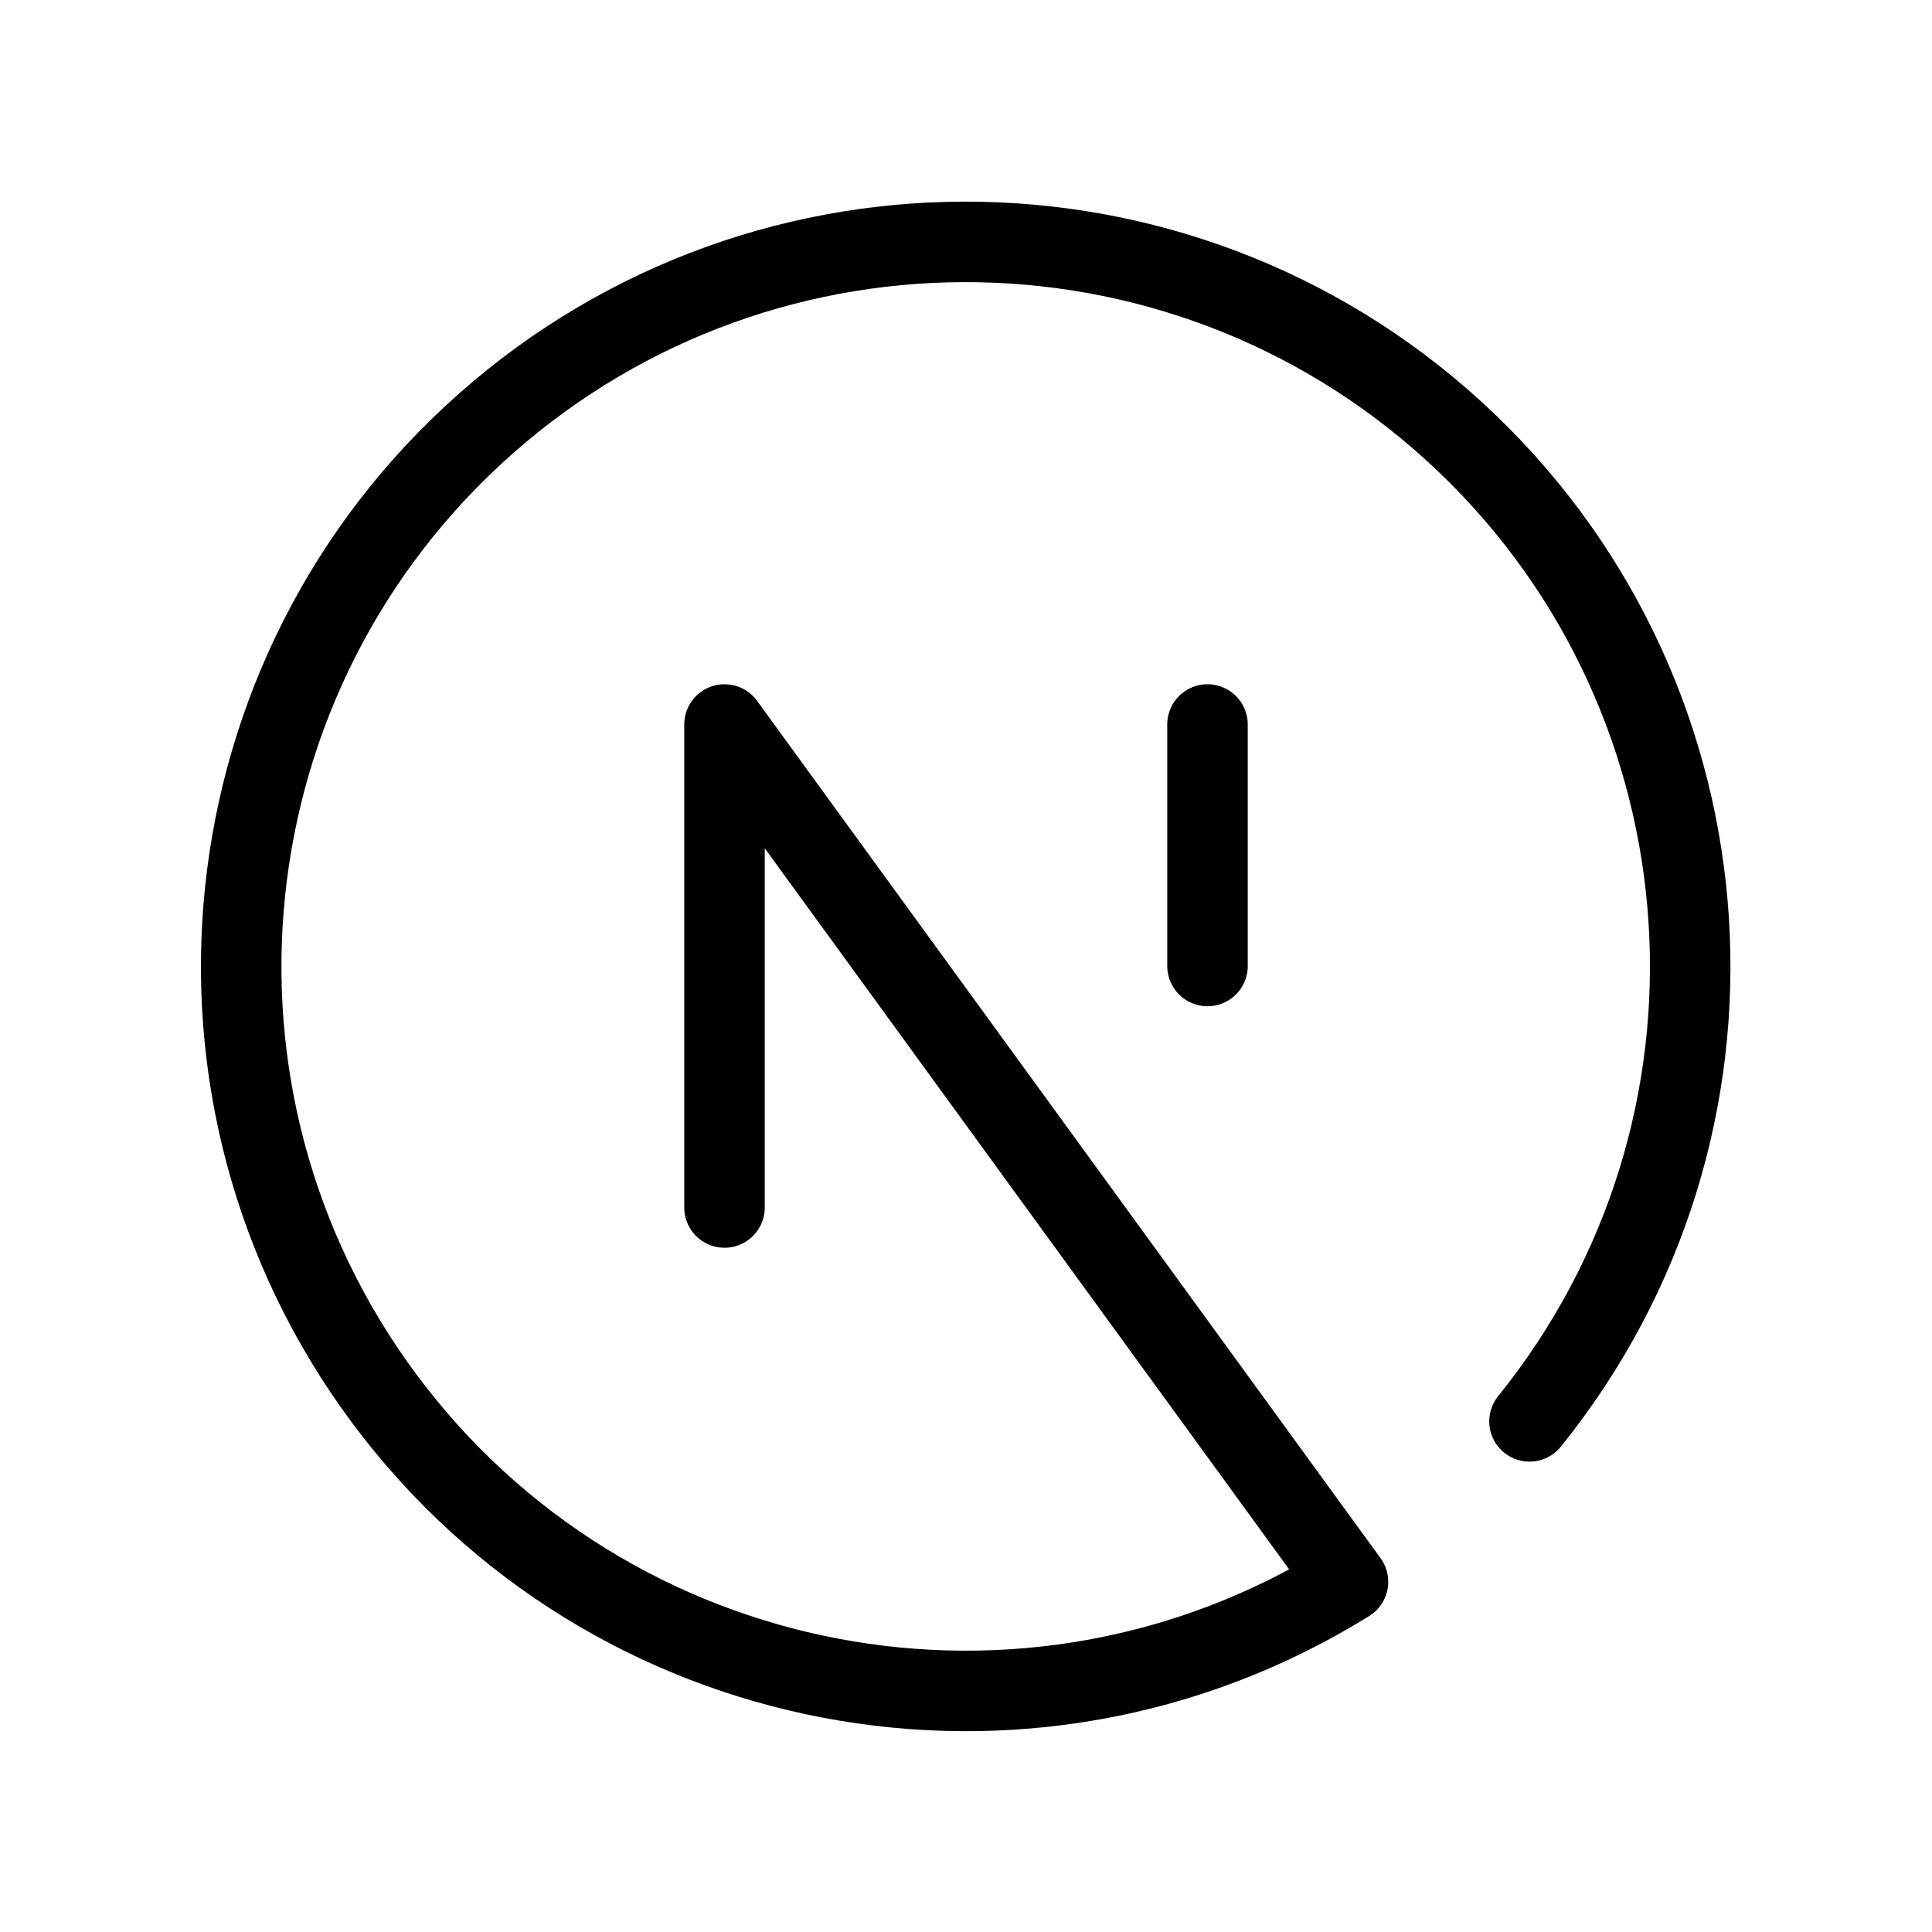
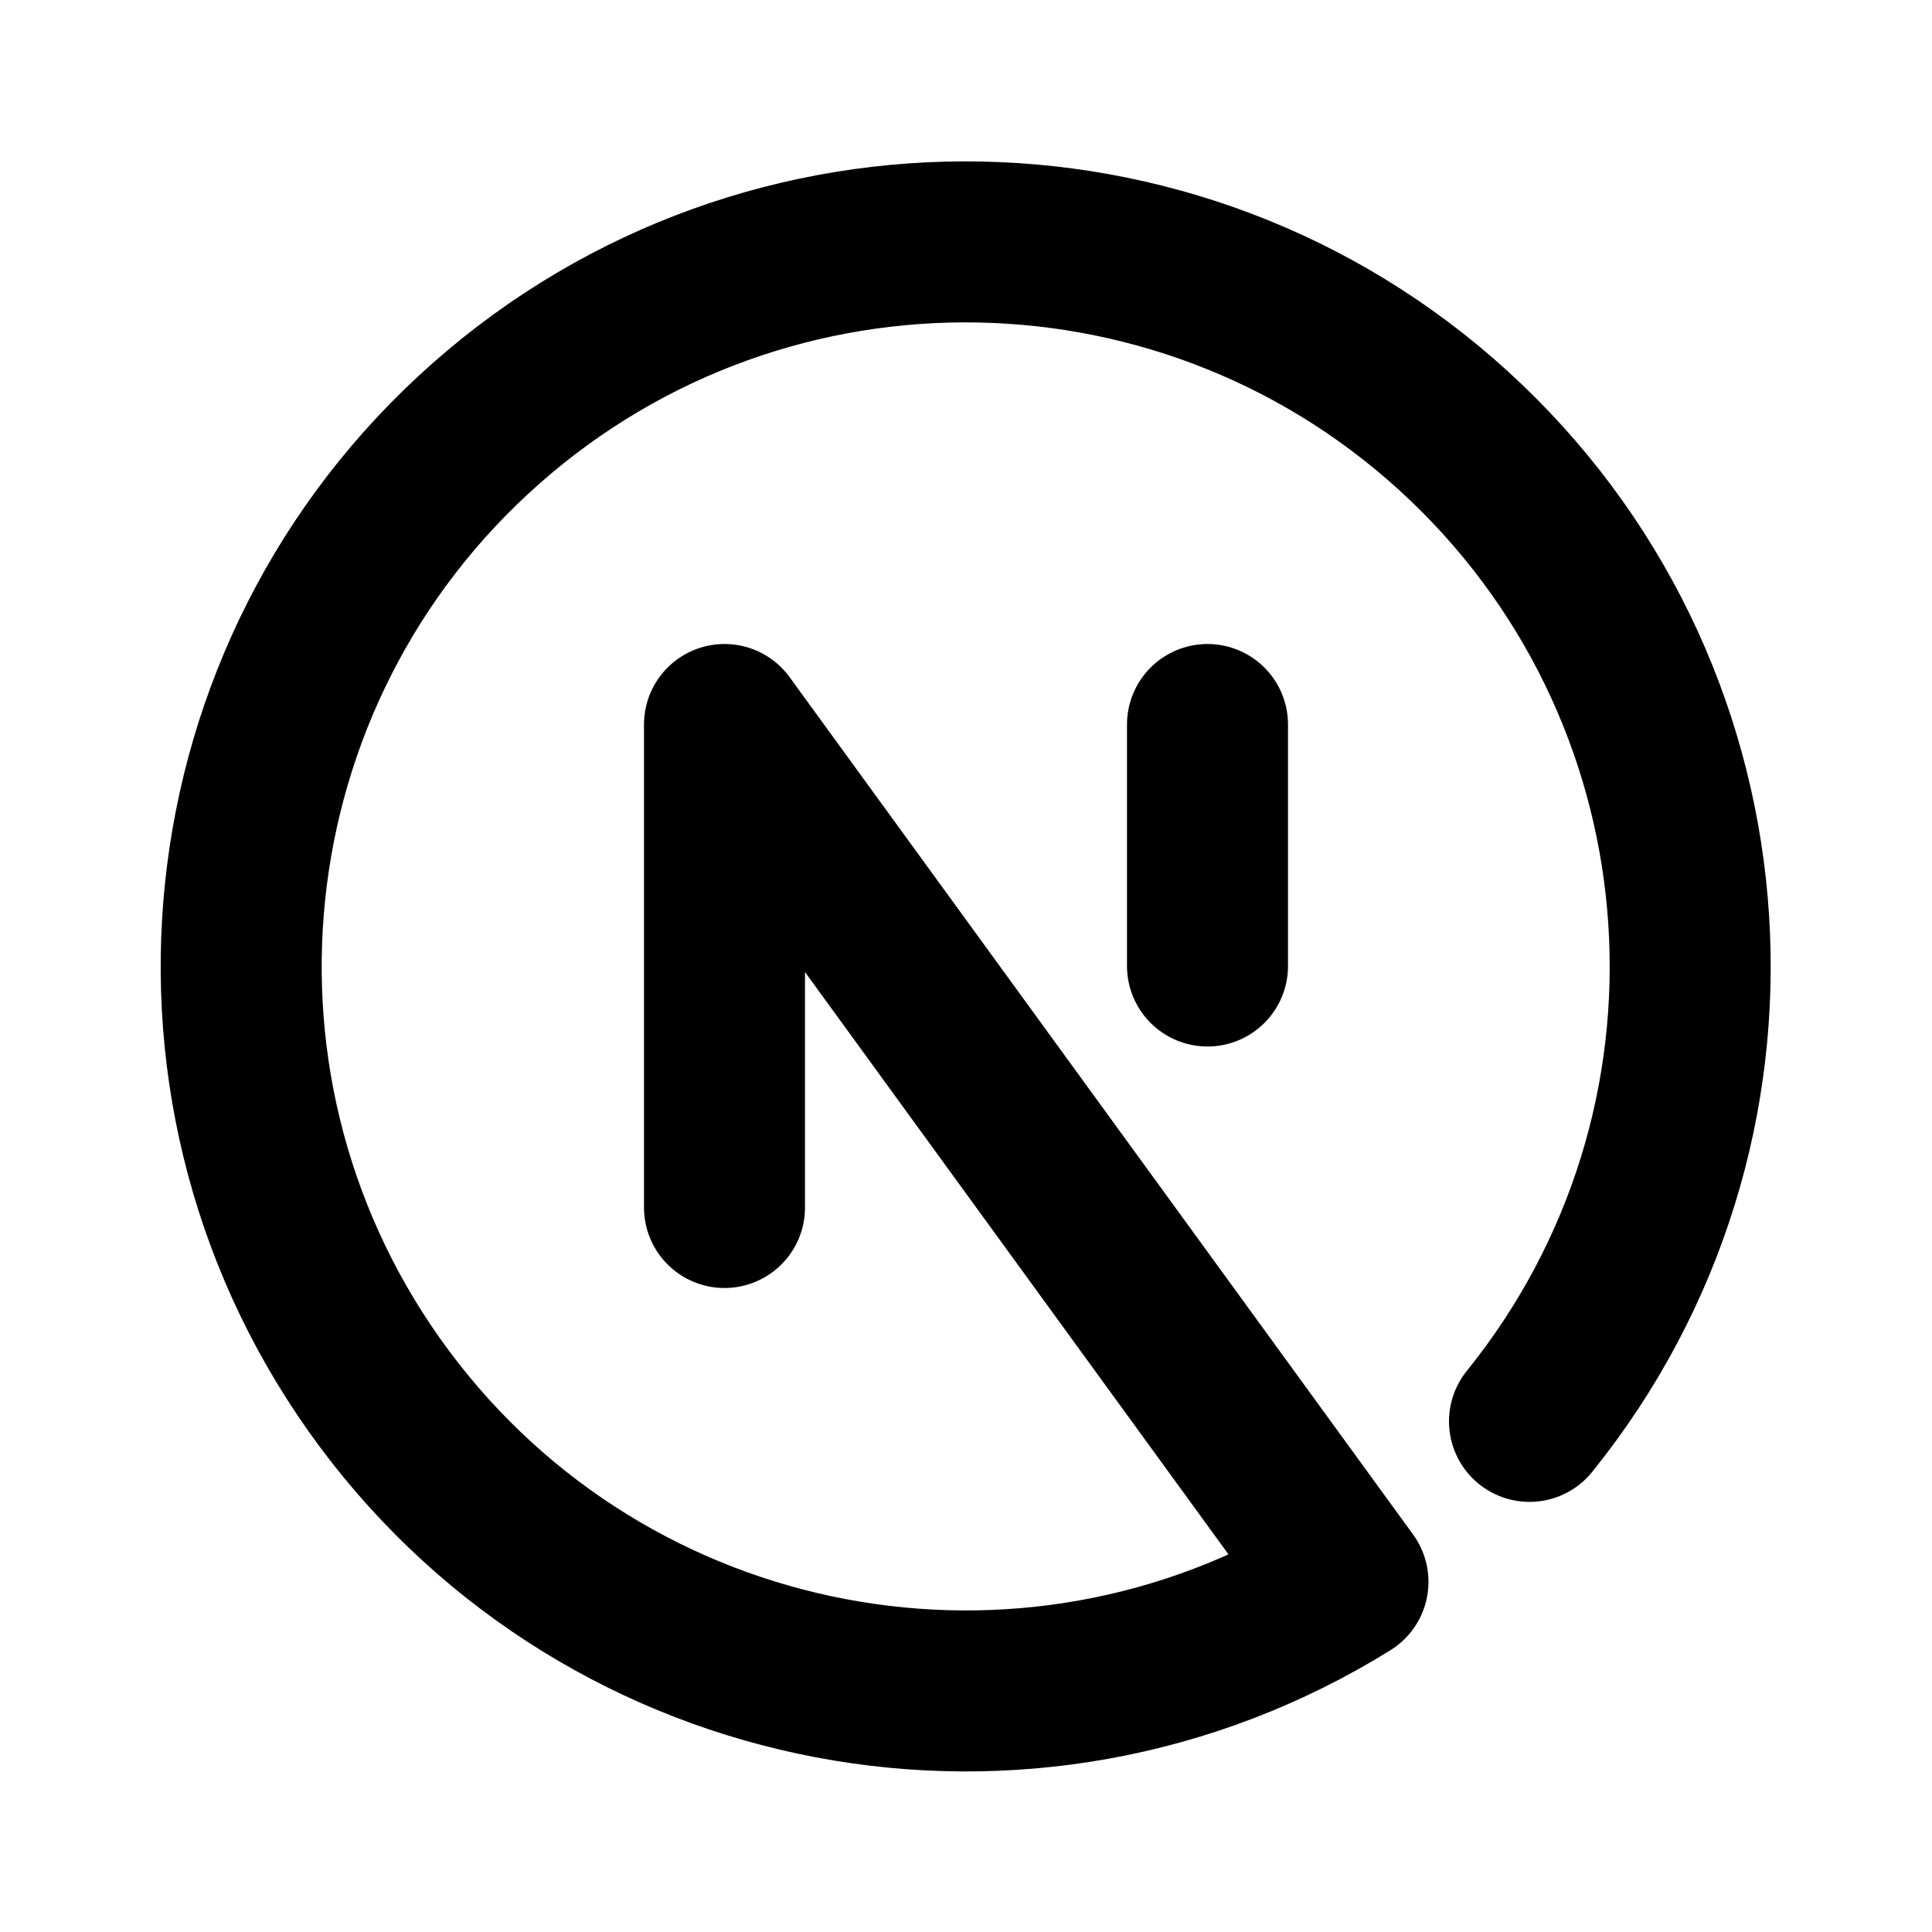
- <svg width="32" height="32" viewBox="0 0 24 24" fill="none" stroke="#000000" stroke-width="1" stroke-linecap="round" stroke-linejoin="round">
+ <svg xmlns="http://www.w3.org/2000/svg" width="24" height="24" viewBox="0 0 24 24" fill="none" stroke="currentColor" stroke-width="2" stroke-linecap="round" stroke-linejoin="round" class="icon icon-tabler icons-tabler-outline icon-tabler-brand-nextjs">
+   <path stroke="none" d="M0 0h24v24H0z" fill="none" />
  <path d="M9 15v-6l7.745 10.65a9 9 0 1 1 2.255 -1.993" />
  <path d="M15 12v-3" />
</svg>
